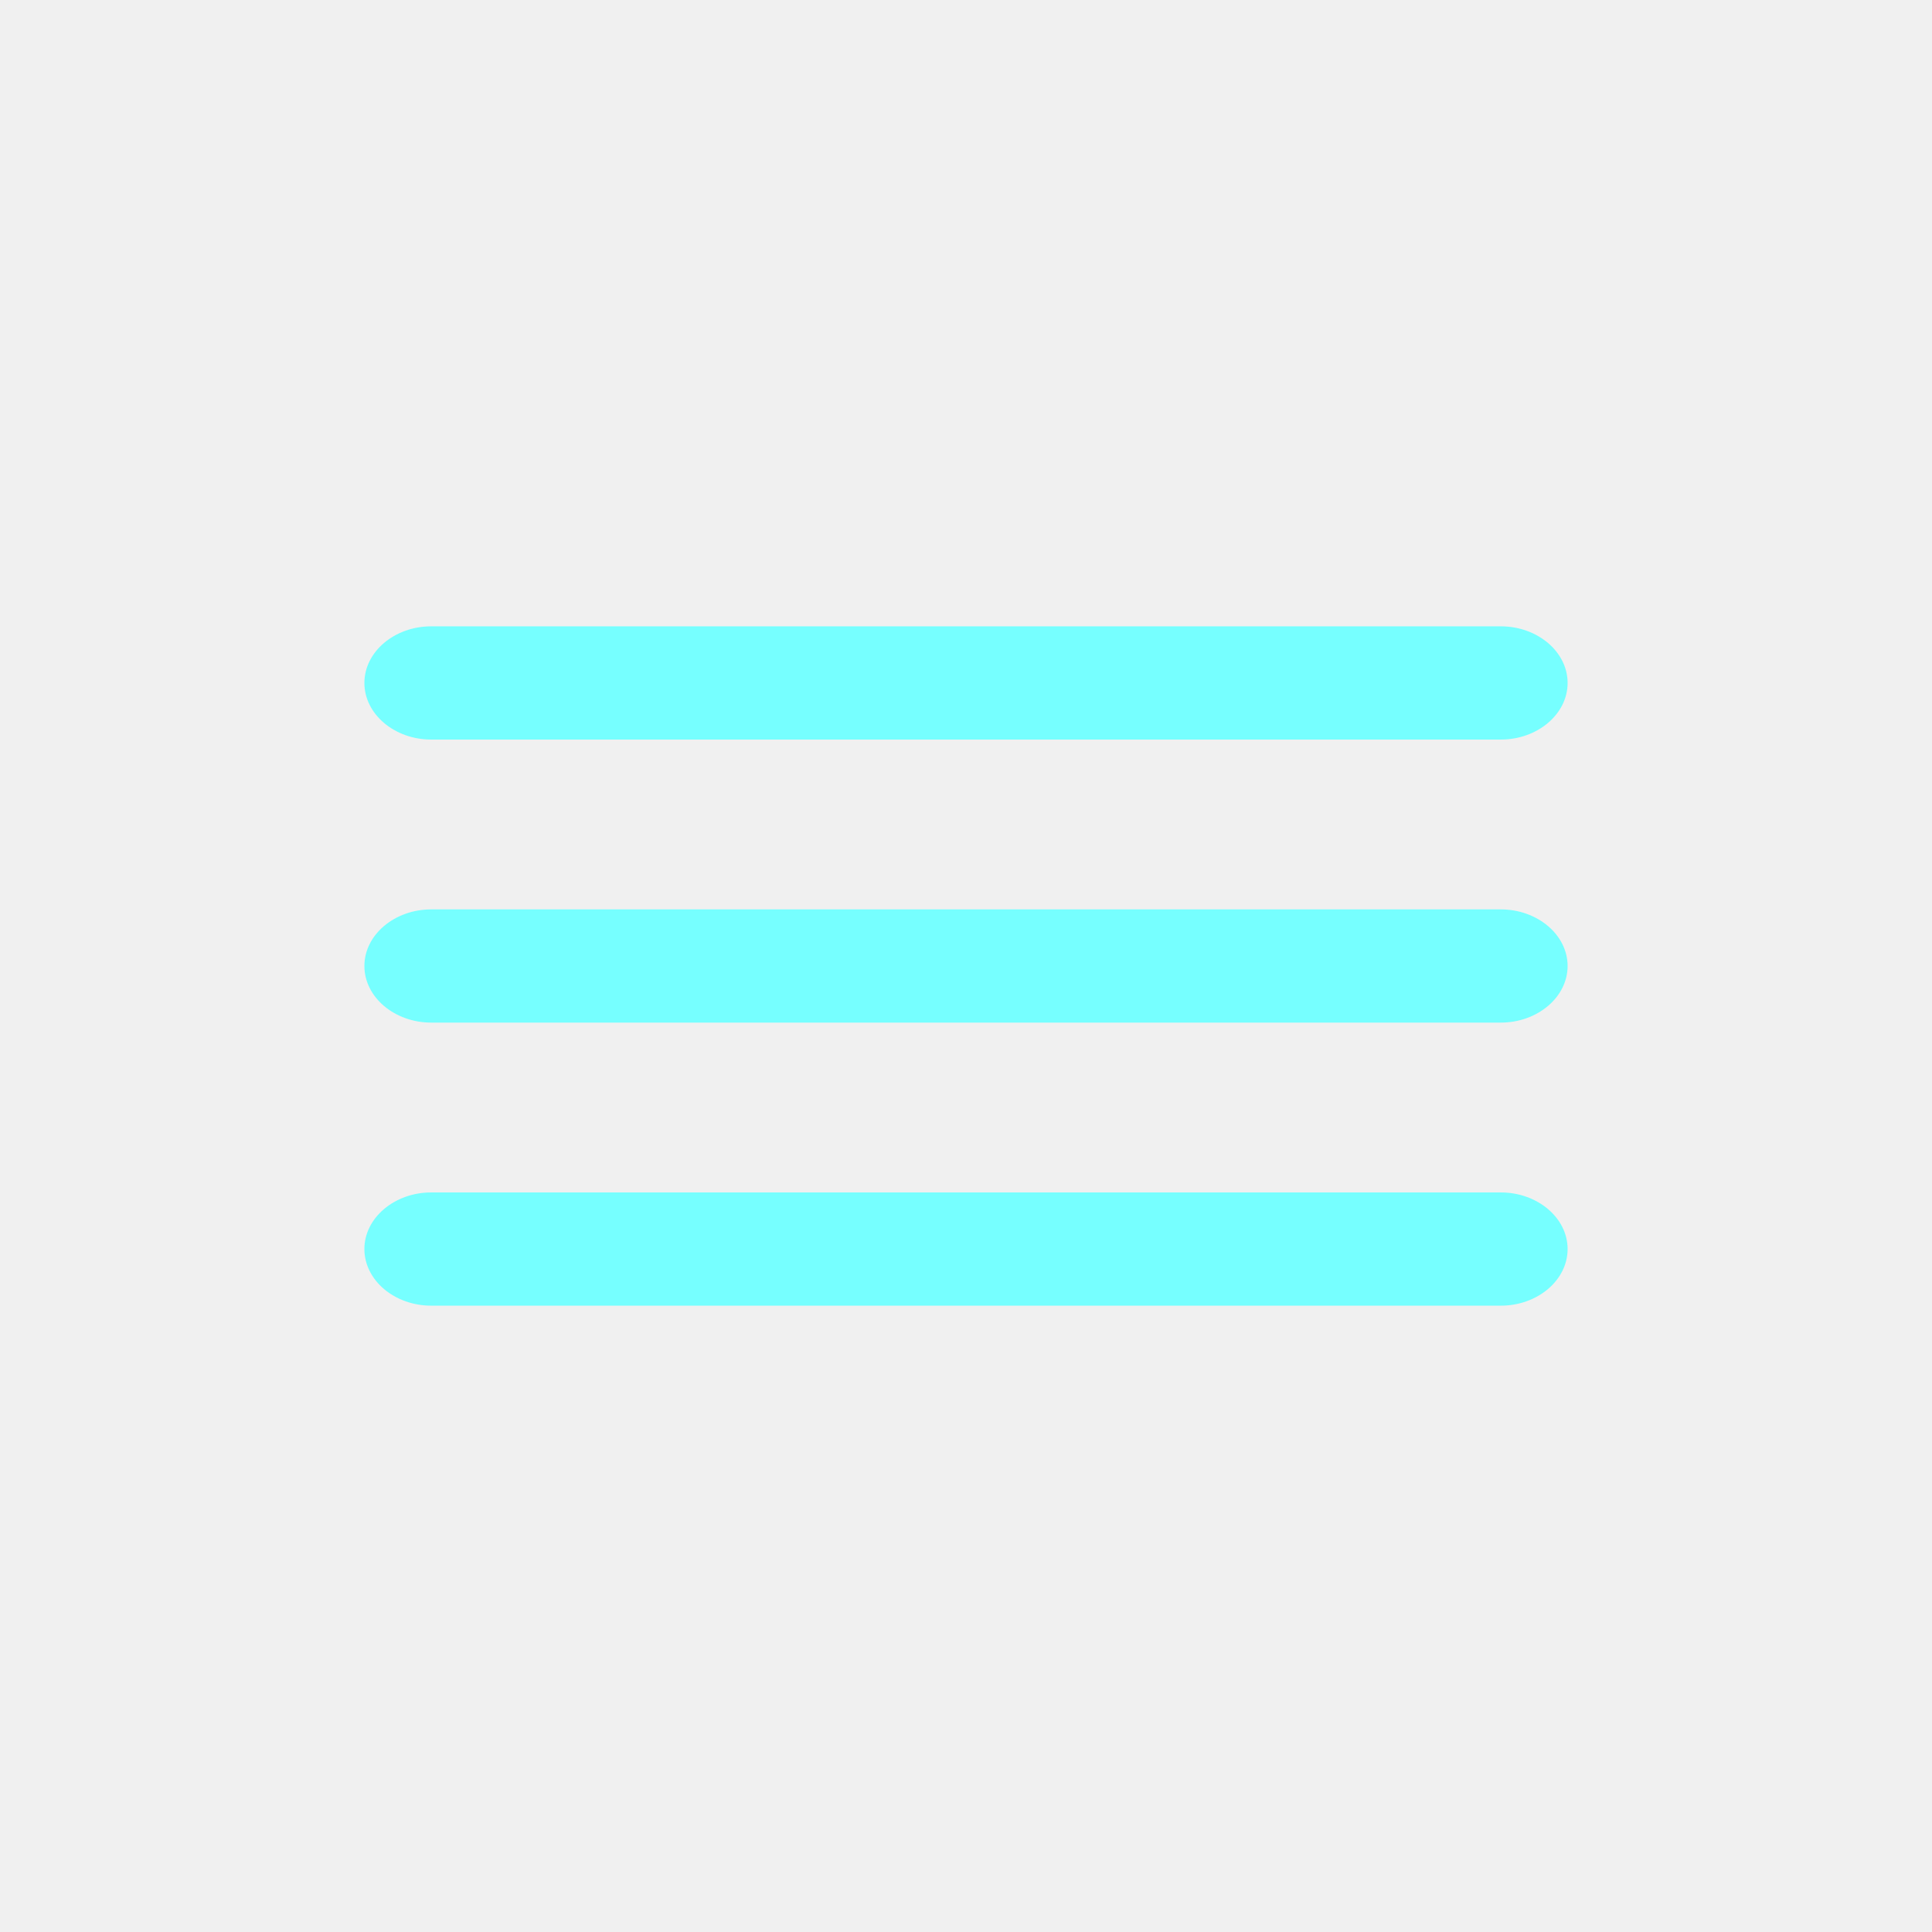
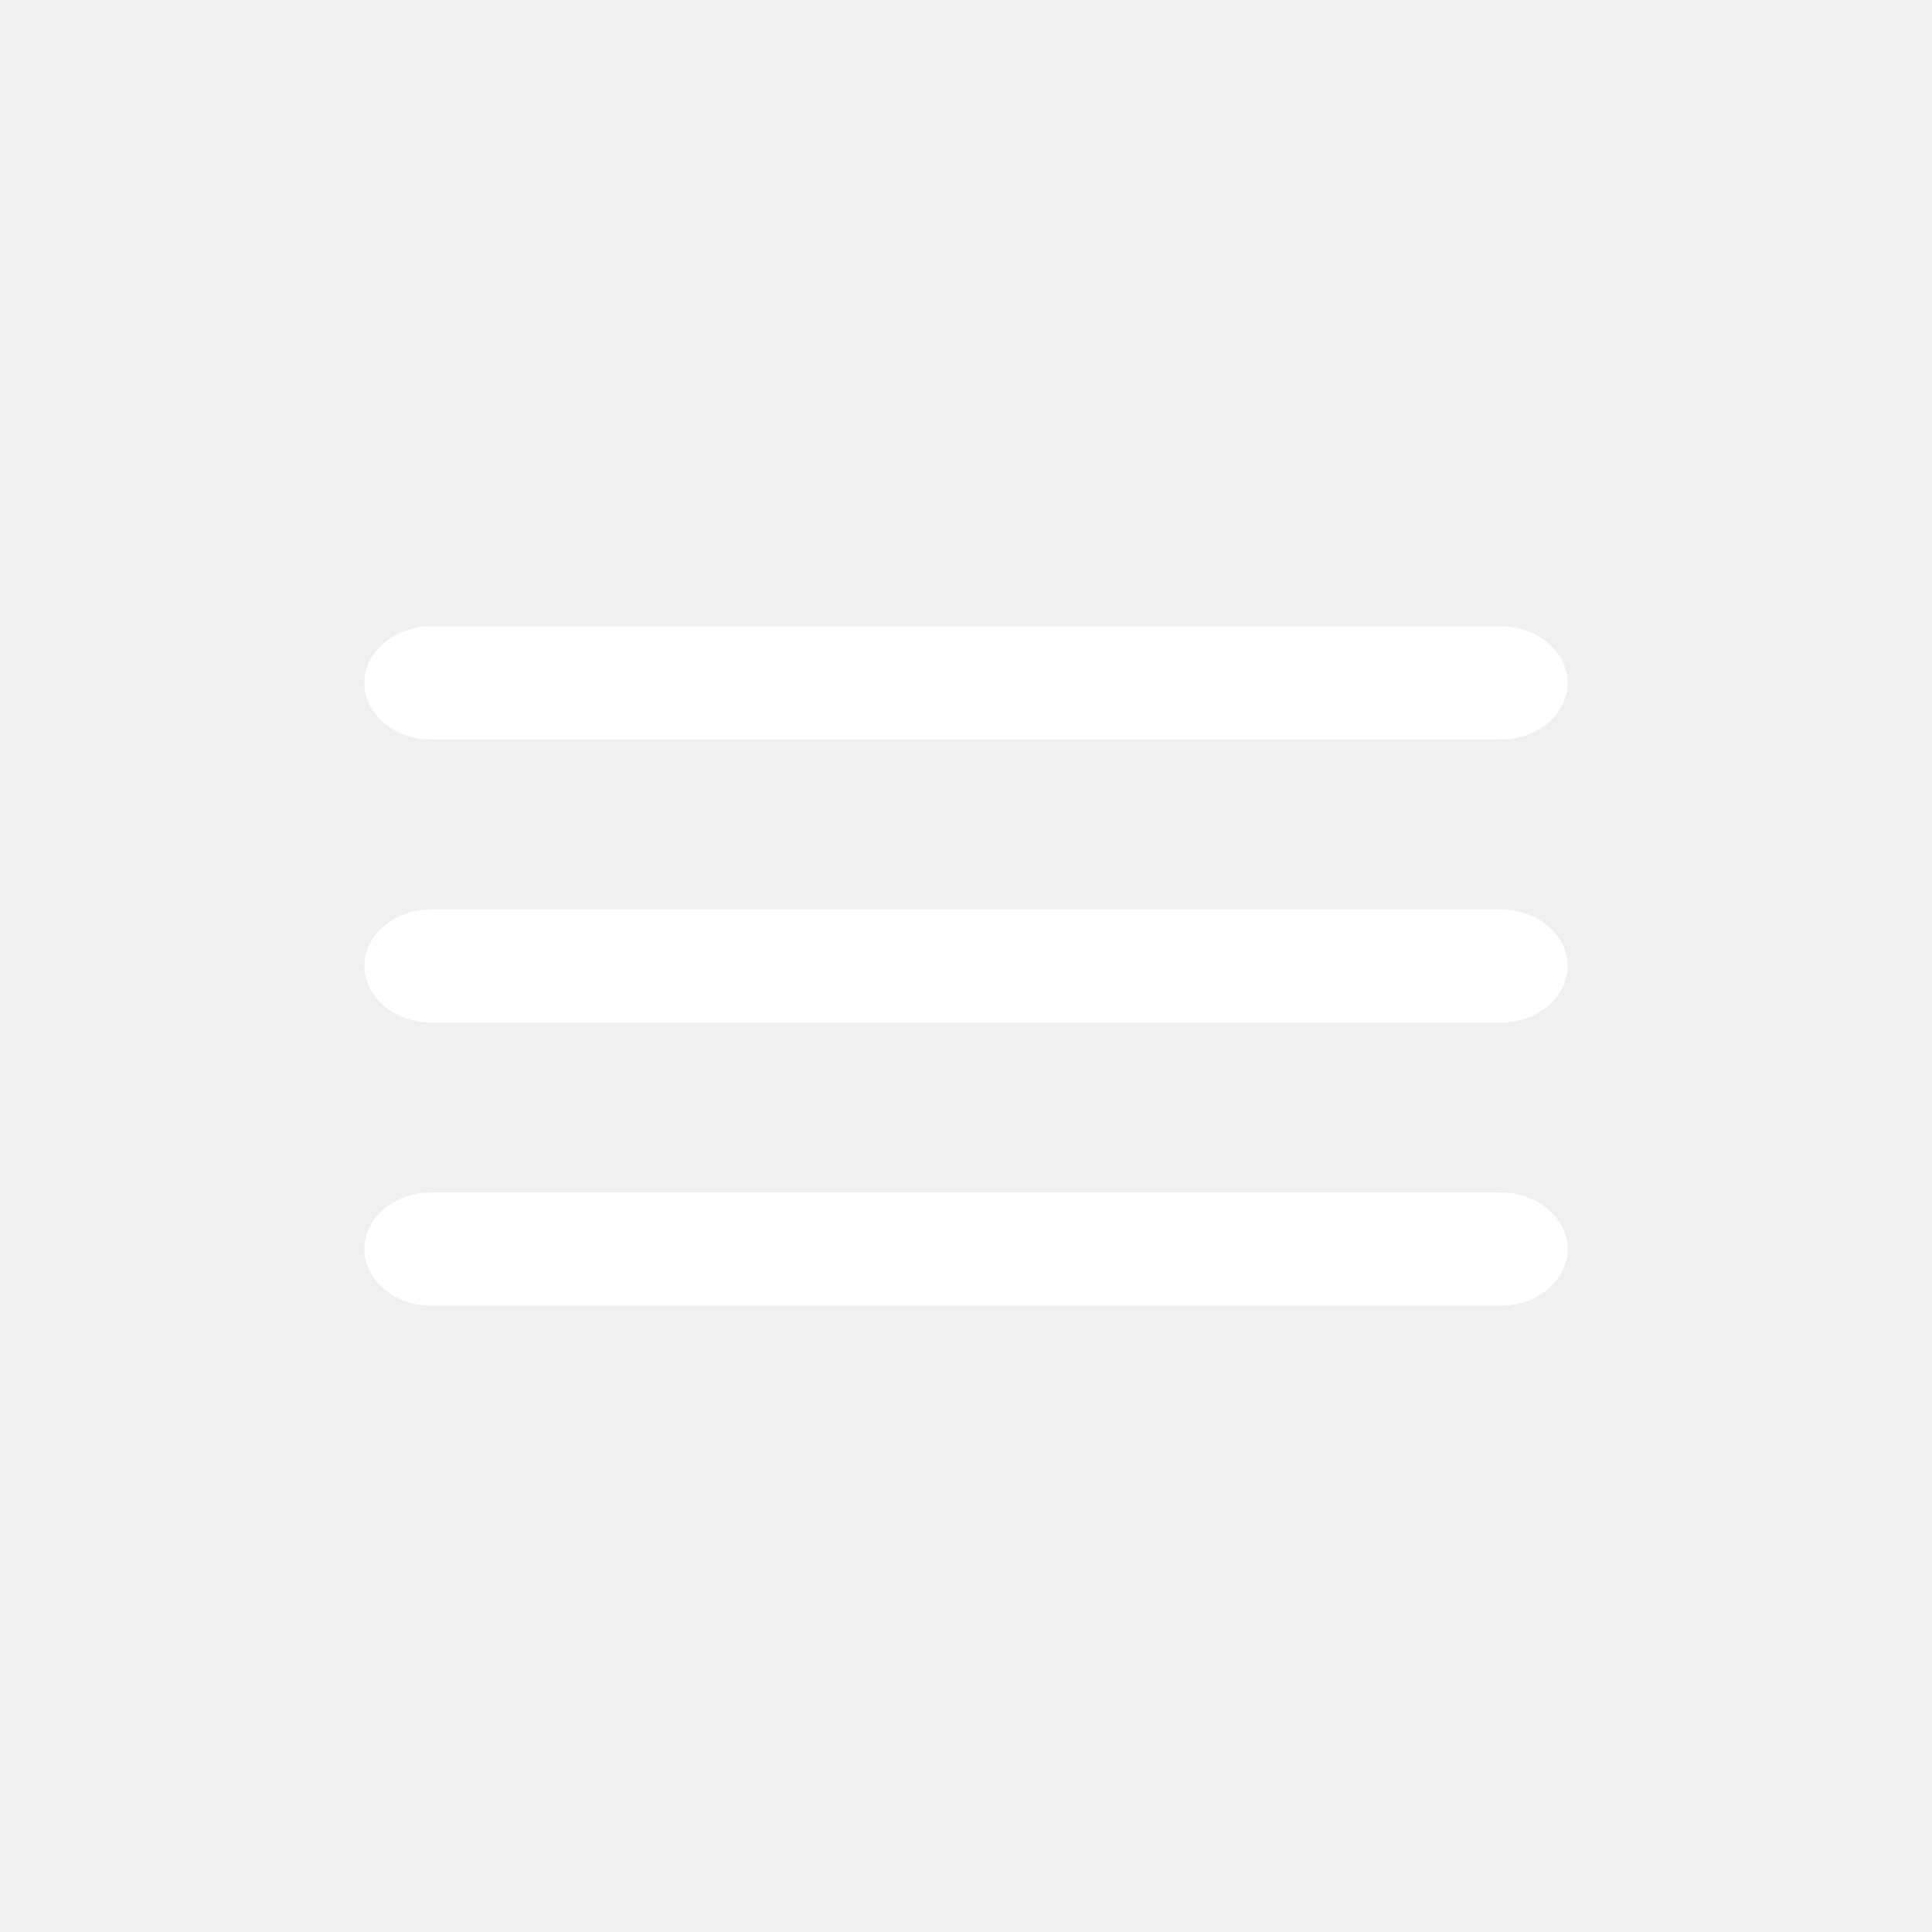
<svg xmlns="http://www.w3.org/2000/svg" xmlns:xlink="http://www.w3.org/1999/xlink" version="1.1" preserveAspectRatio="xMidYMid meet" viewBox="0 0 640 640" width="24" height="24">
  <defs>
    <path d="M497.15 432.52C509.33 432.52 519.29 424.08 519.29 413.76C519.29 403.45 509.33 395.01 497.15 395.01C461.72 395.01 178.28 395.01 142.85 395.01C130.67 395.01 120.71 403.45 120.71 413.76C120.71 424.08 130.67 432.52 142.85 432.52C213.71 432.52 461.72 432.52 497.15 432.52ZM497.15 338.75C509.33 338.75 519.29 330.31 519.29 320C519.29 309.69 509.33 301.25 497.15 301.25C461.72 301.25 178.28 301.25 142.85 301.25C130.67 301.25 120.71 309.69 120.71 320C120.71 330.31 130.67 338.75 142.85 338.75C213.71 338.75 461.72 338.75 497.15 338.75ZM142.85 244.99C178.28 244.99 461.72 244.99 497.15 244.99C509.33 244.99 519.29 236.55 519.29 226.24C519.29 215.92 509.33 207.48 497.15 207.48C461.72 207.48 178.28 207.48 142.85 207.48C130.67 207.48 120.71 215.92 120.71 226.24C120.71 236.55 130.67 244.99 142.85 244.99Z" id="b1vUDGaJ1C" />
  </defs>
  <g>
    <g>
      <g>
-         <use xlink:href="#b1vUDGaJ1C" opacity="1" fill="#76ffff" fill-opacity="1" />
+         <use xlink:href="#b1vUDGaJ1C" opacity="1" fill="#ffffff" fill-opacity="1" />
        <g>
-           <use xlink:href="#b1vUDGaJ1C" opacity="1" fill-opacity="0" stroke="#000000" stroke-width="1" stroke-opacity="0" />
+           <use xlink:href="#b1vUDGaJ1C" opacity="1" fill-opacity="0" stroke="#ffffff" stroke-width="1" stroke-opacity="0" />
        </g>
      </g>
    </g>
  </g>
</svg>
